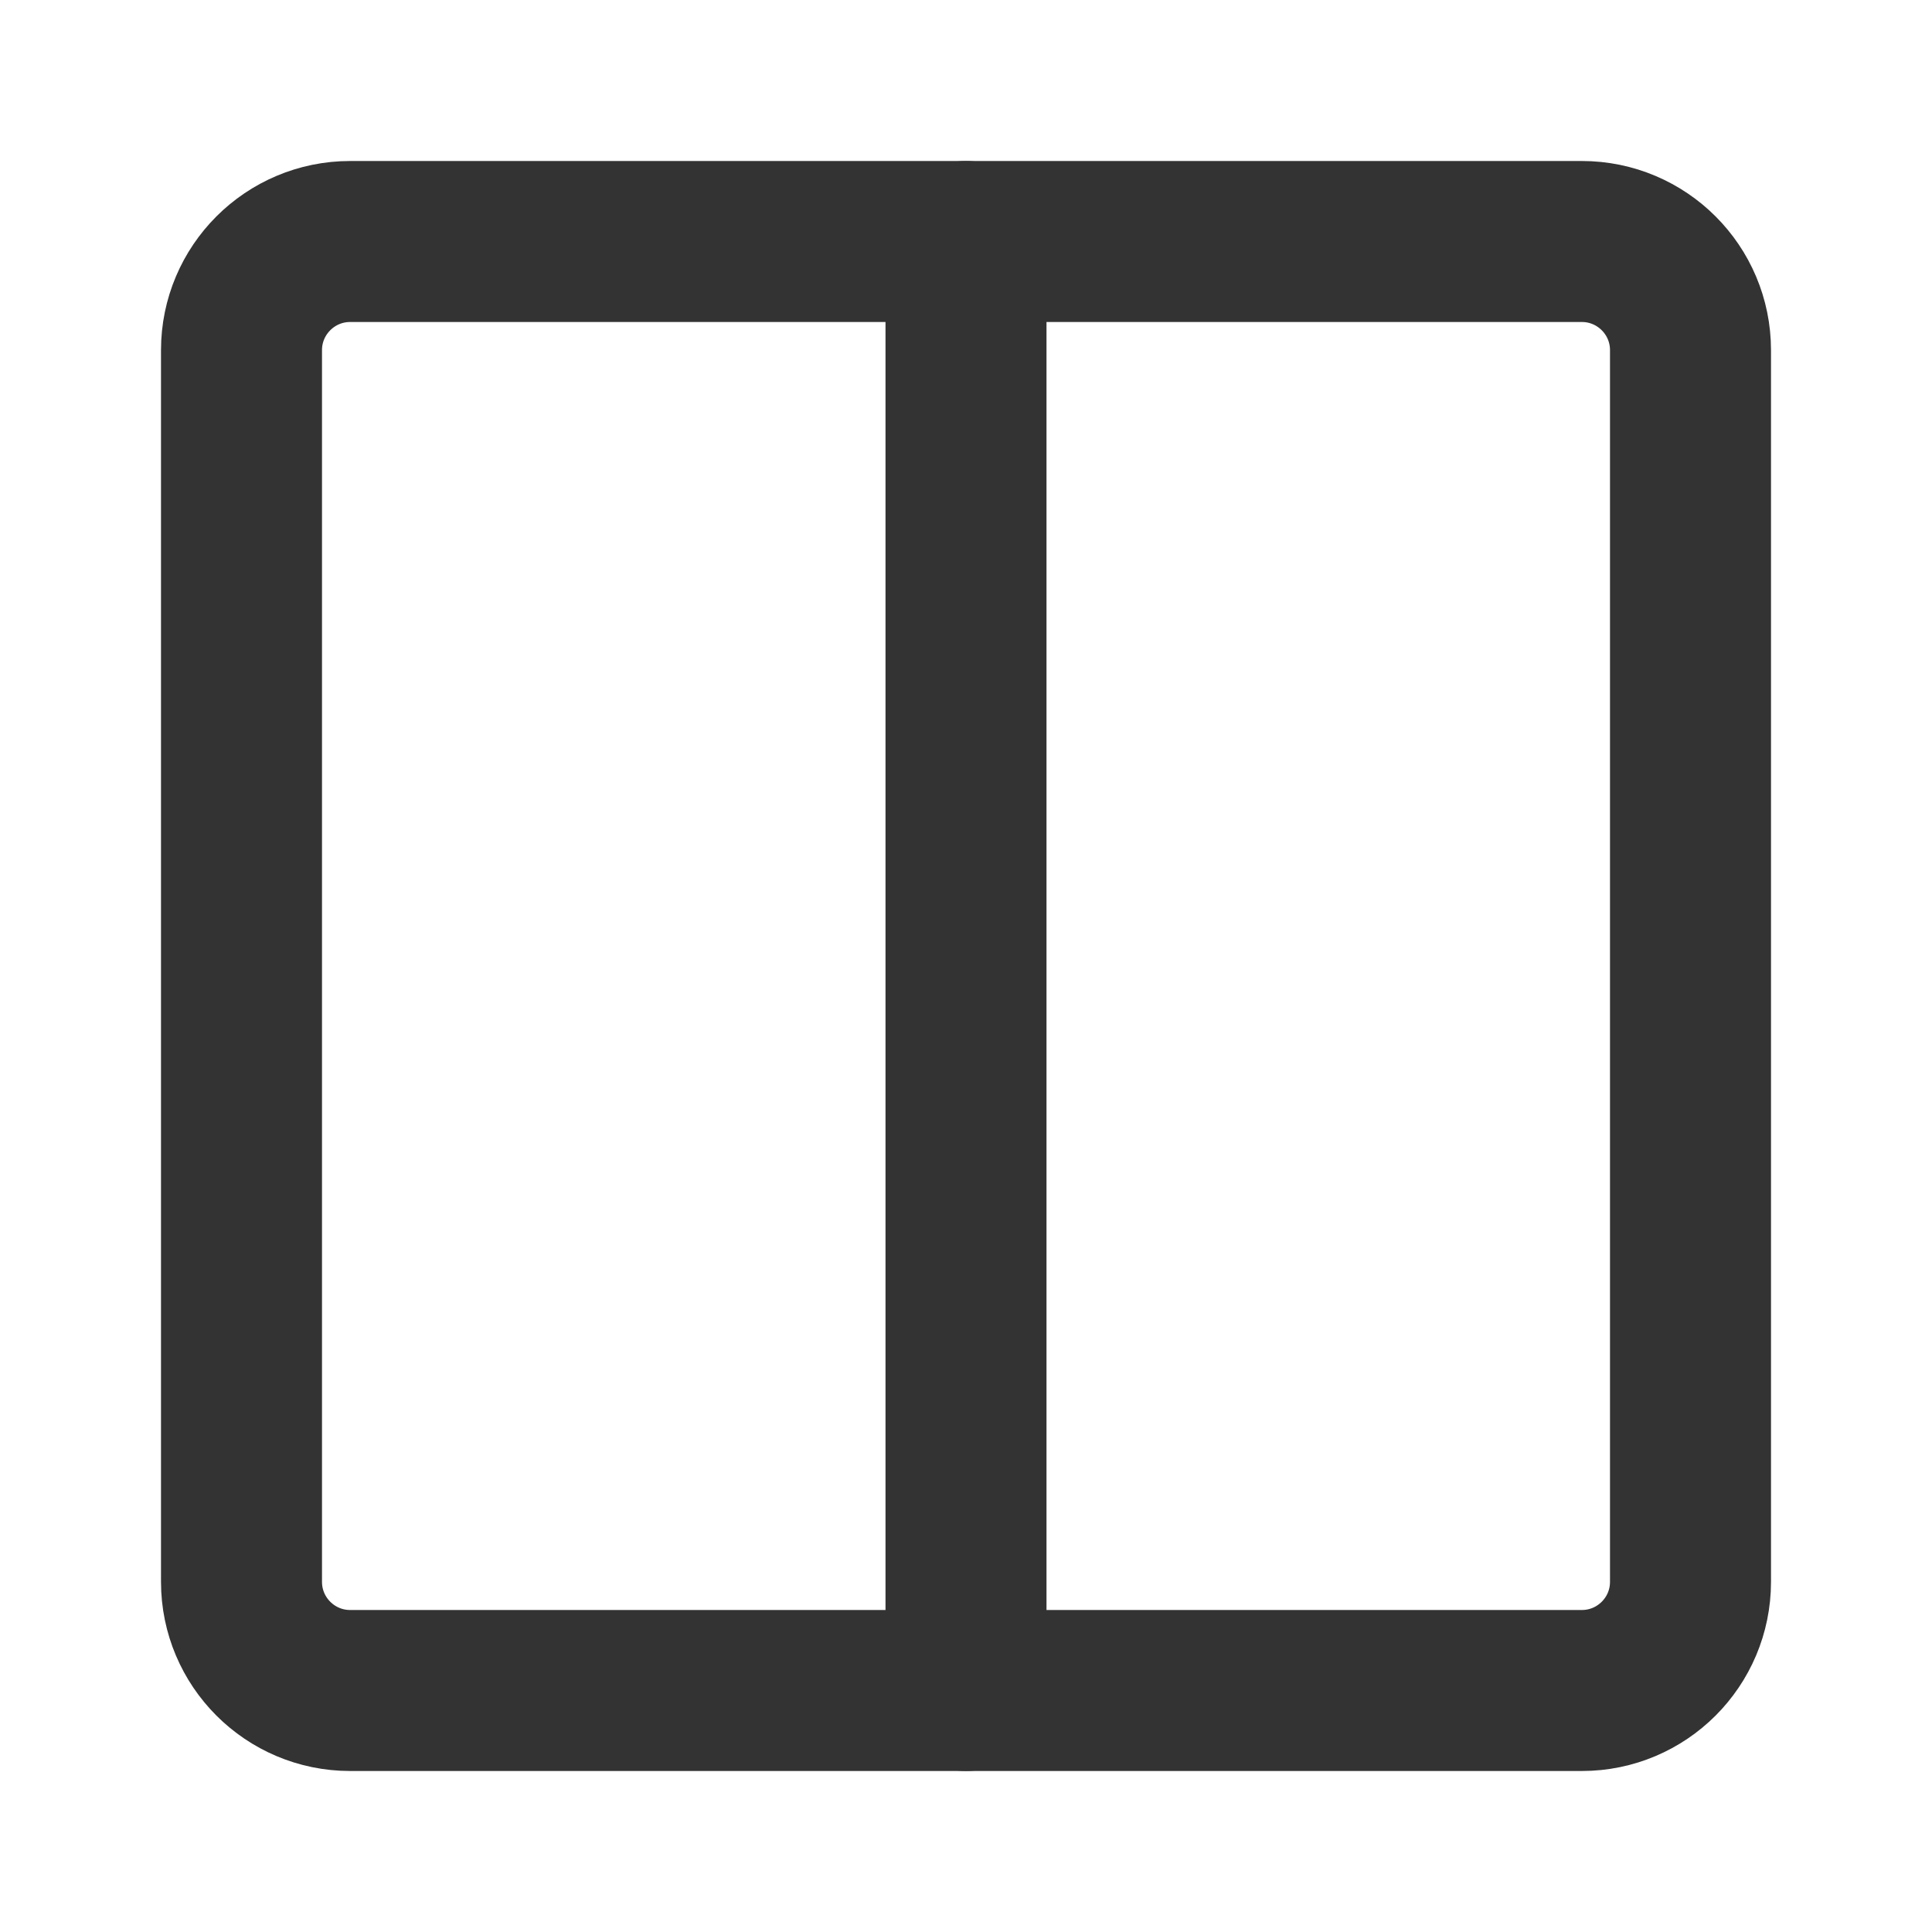
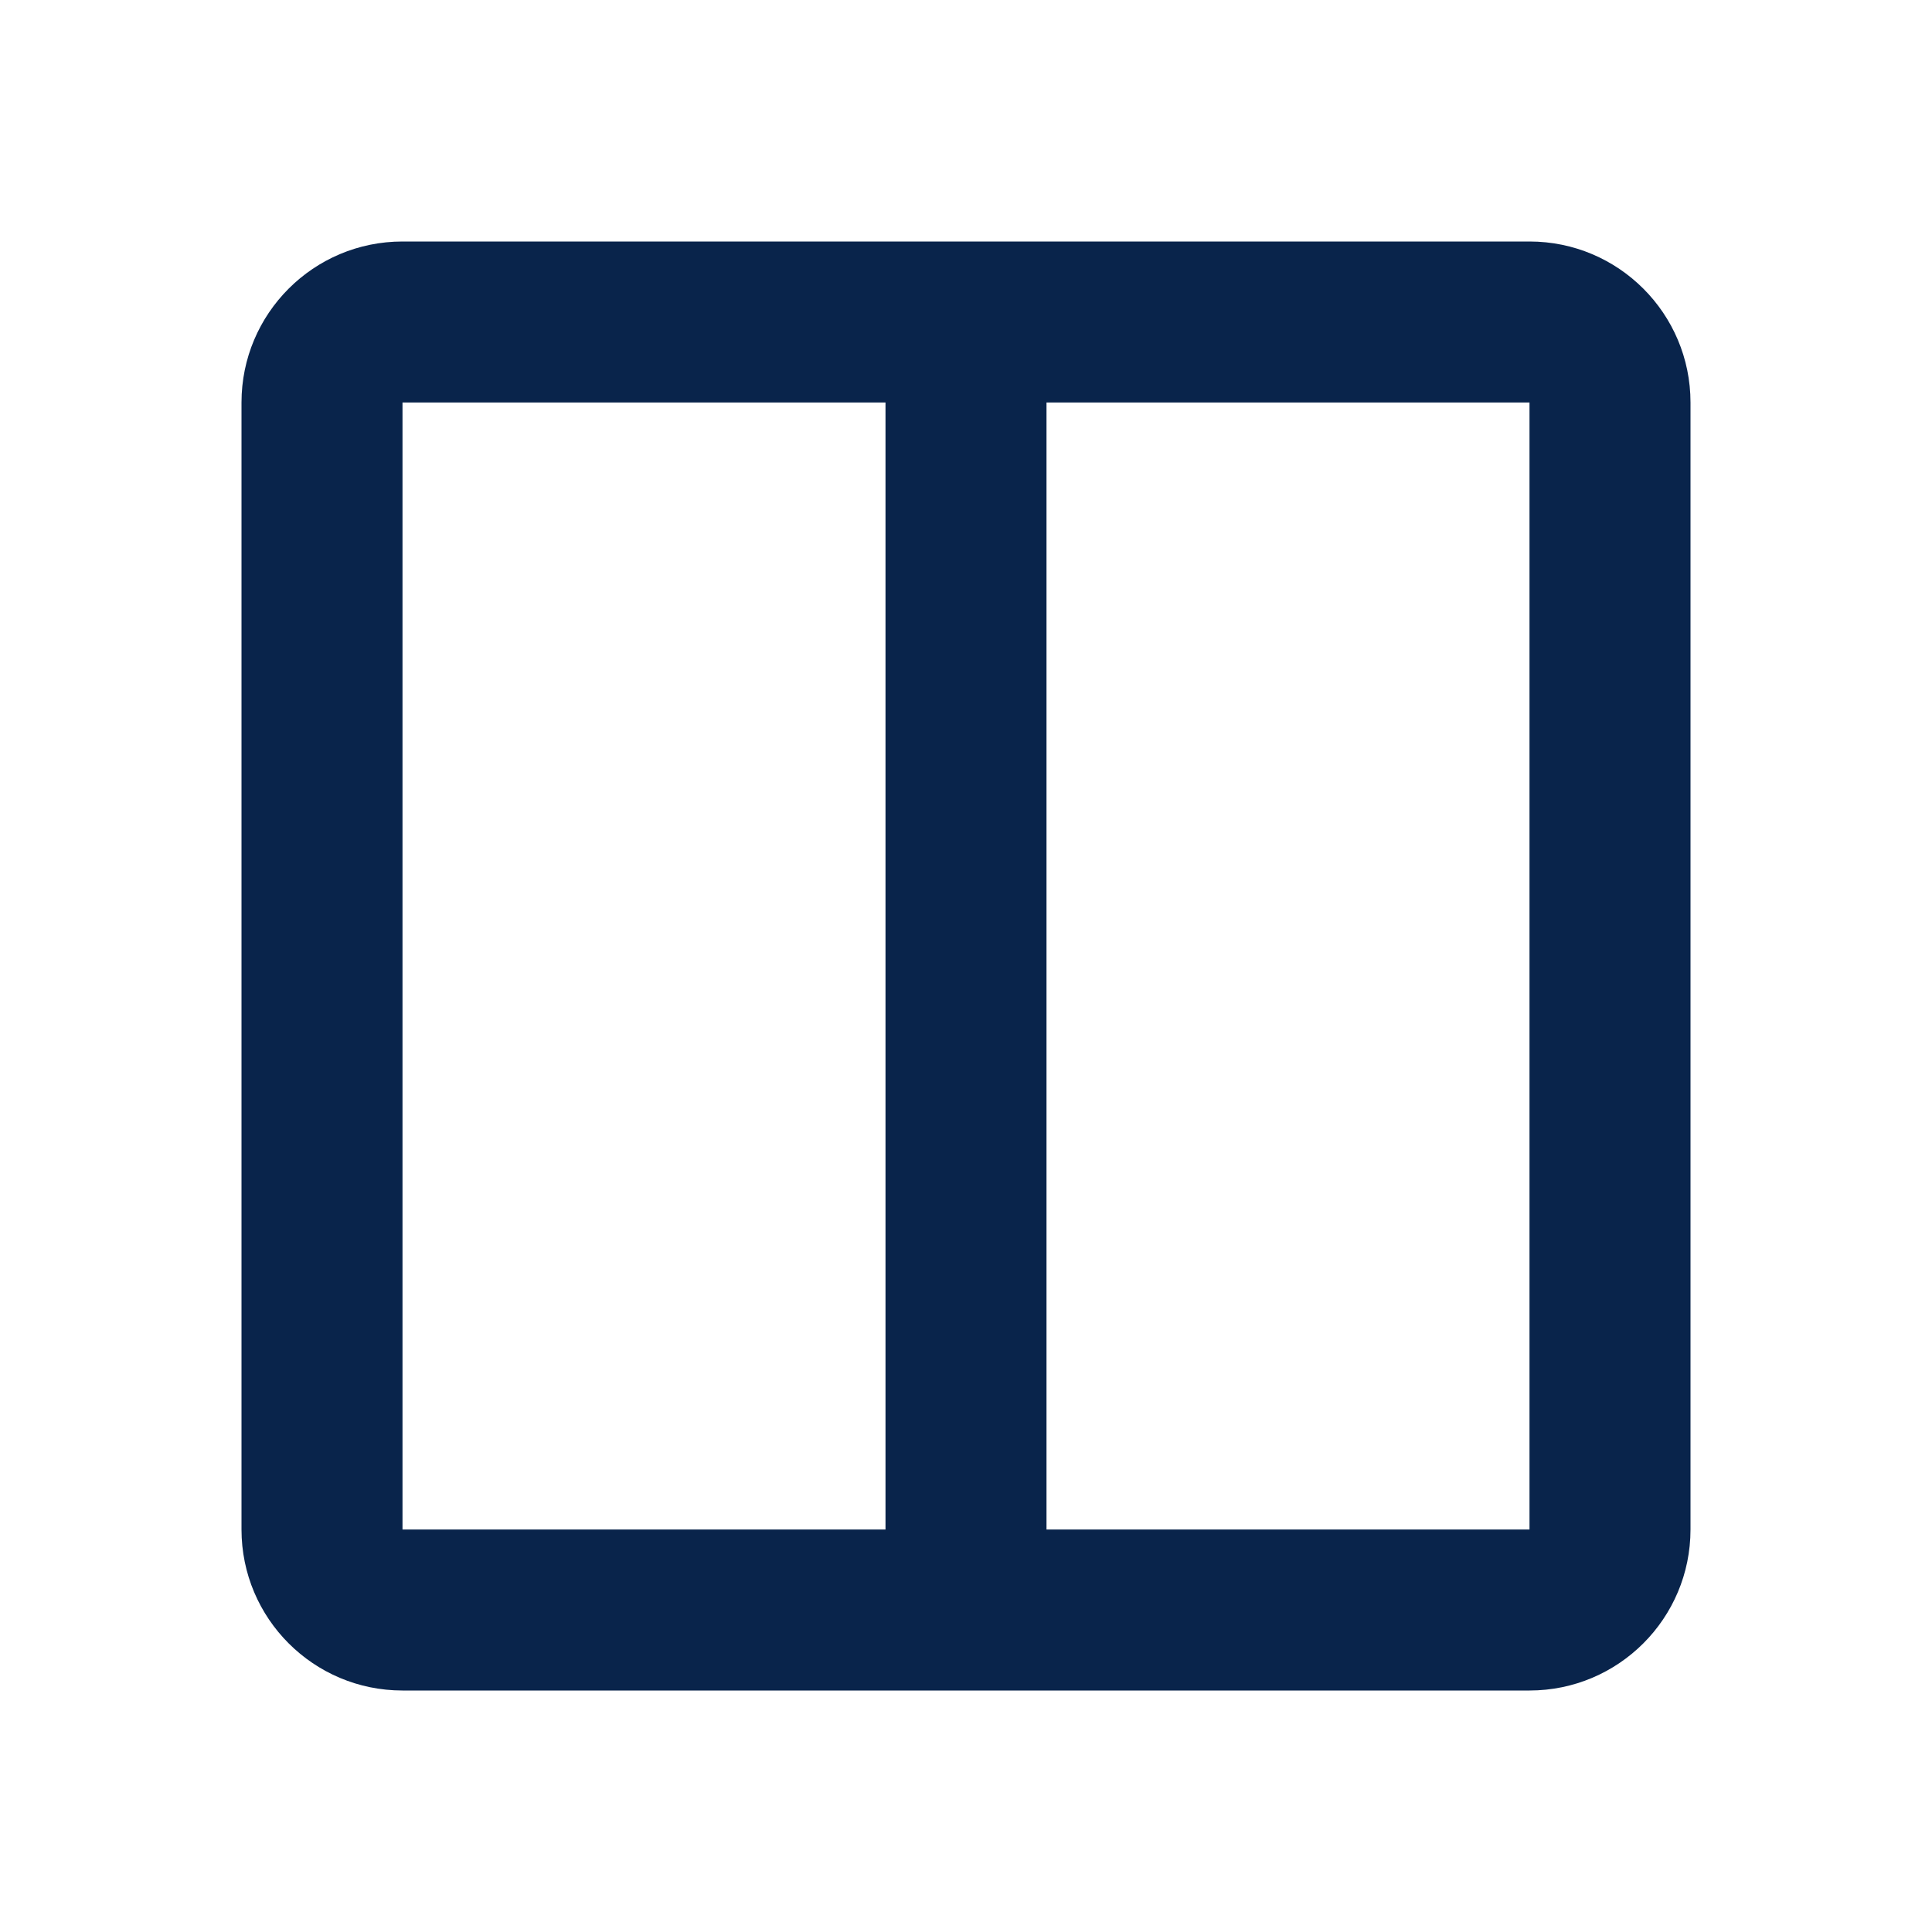
- <svg xmlns="http://www.w3.org/2000/svg" width="24" height="24" viewBox="0 0 48 48" fill="none">
-   <path d="M39.3 6H8.7C7.209 6 6 7.209 6 8.7V39.3C6 40.791 7.209 42 8.7 42H39.3C40.791 42 42 40.791 42 39.3V8.7C42 7.209 40.791 6 39.3 6Z" stroke="#333" stroke-width="4" />
-   <path d="M24 6L24 42" stroke="#333" stroke-width="4" stroke-linecap="round" />
+ <svg xmlns="http://www.w3.org/2000/svg" width="24" height="24" viewBox="0 0 24 24">
+   <g fill="none" fill-rule="evenodd">
+     <path d="M24 0v24H0V0zM12.593 23.258l-.011.002-.071.035-.02.004-.014-.004-.071-.035c-.01-.004-.019-.001-.024.005l-.004.01-.017.428.005.02.01.013.104.074.015.004.012-.004.104-.074.012-.016.004-.017-.017-.427c-.002-.01-.009-.017-.017-.018m.265-.113-.013.002-.185.093-.01.01-.003.011.018.43.005.012.008.007.201.093c.012.004.023 0 .029-.008l.004-.014-.034-.614c-.003-.012-.01-.02-.02-.022m-.715.002a.023.023 0 0 0-.027.006l-.006.014-.034.614c0 .012.007.02.017.024l.015-.002.201-.093.01-.008.004-.011.017-.43-.003-.012-.01-.01z" />
+     <path fill="#09244B" d="M5 3a2 2 0 0 0-2 2v14a2 2 0 0 0 2 2h14a2 2 0 0 0 2-2V5a2 2 0 0 0-2-2zm6 2H5v14h6zm2 14V5h6v14z" />
+   </g>
</svg>
